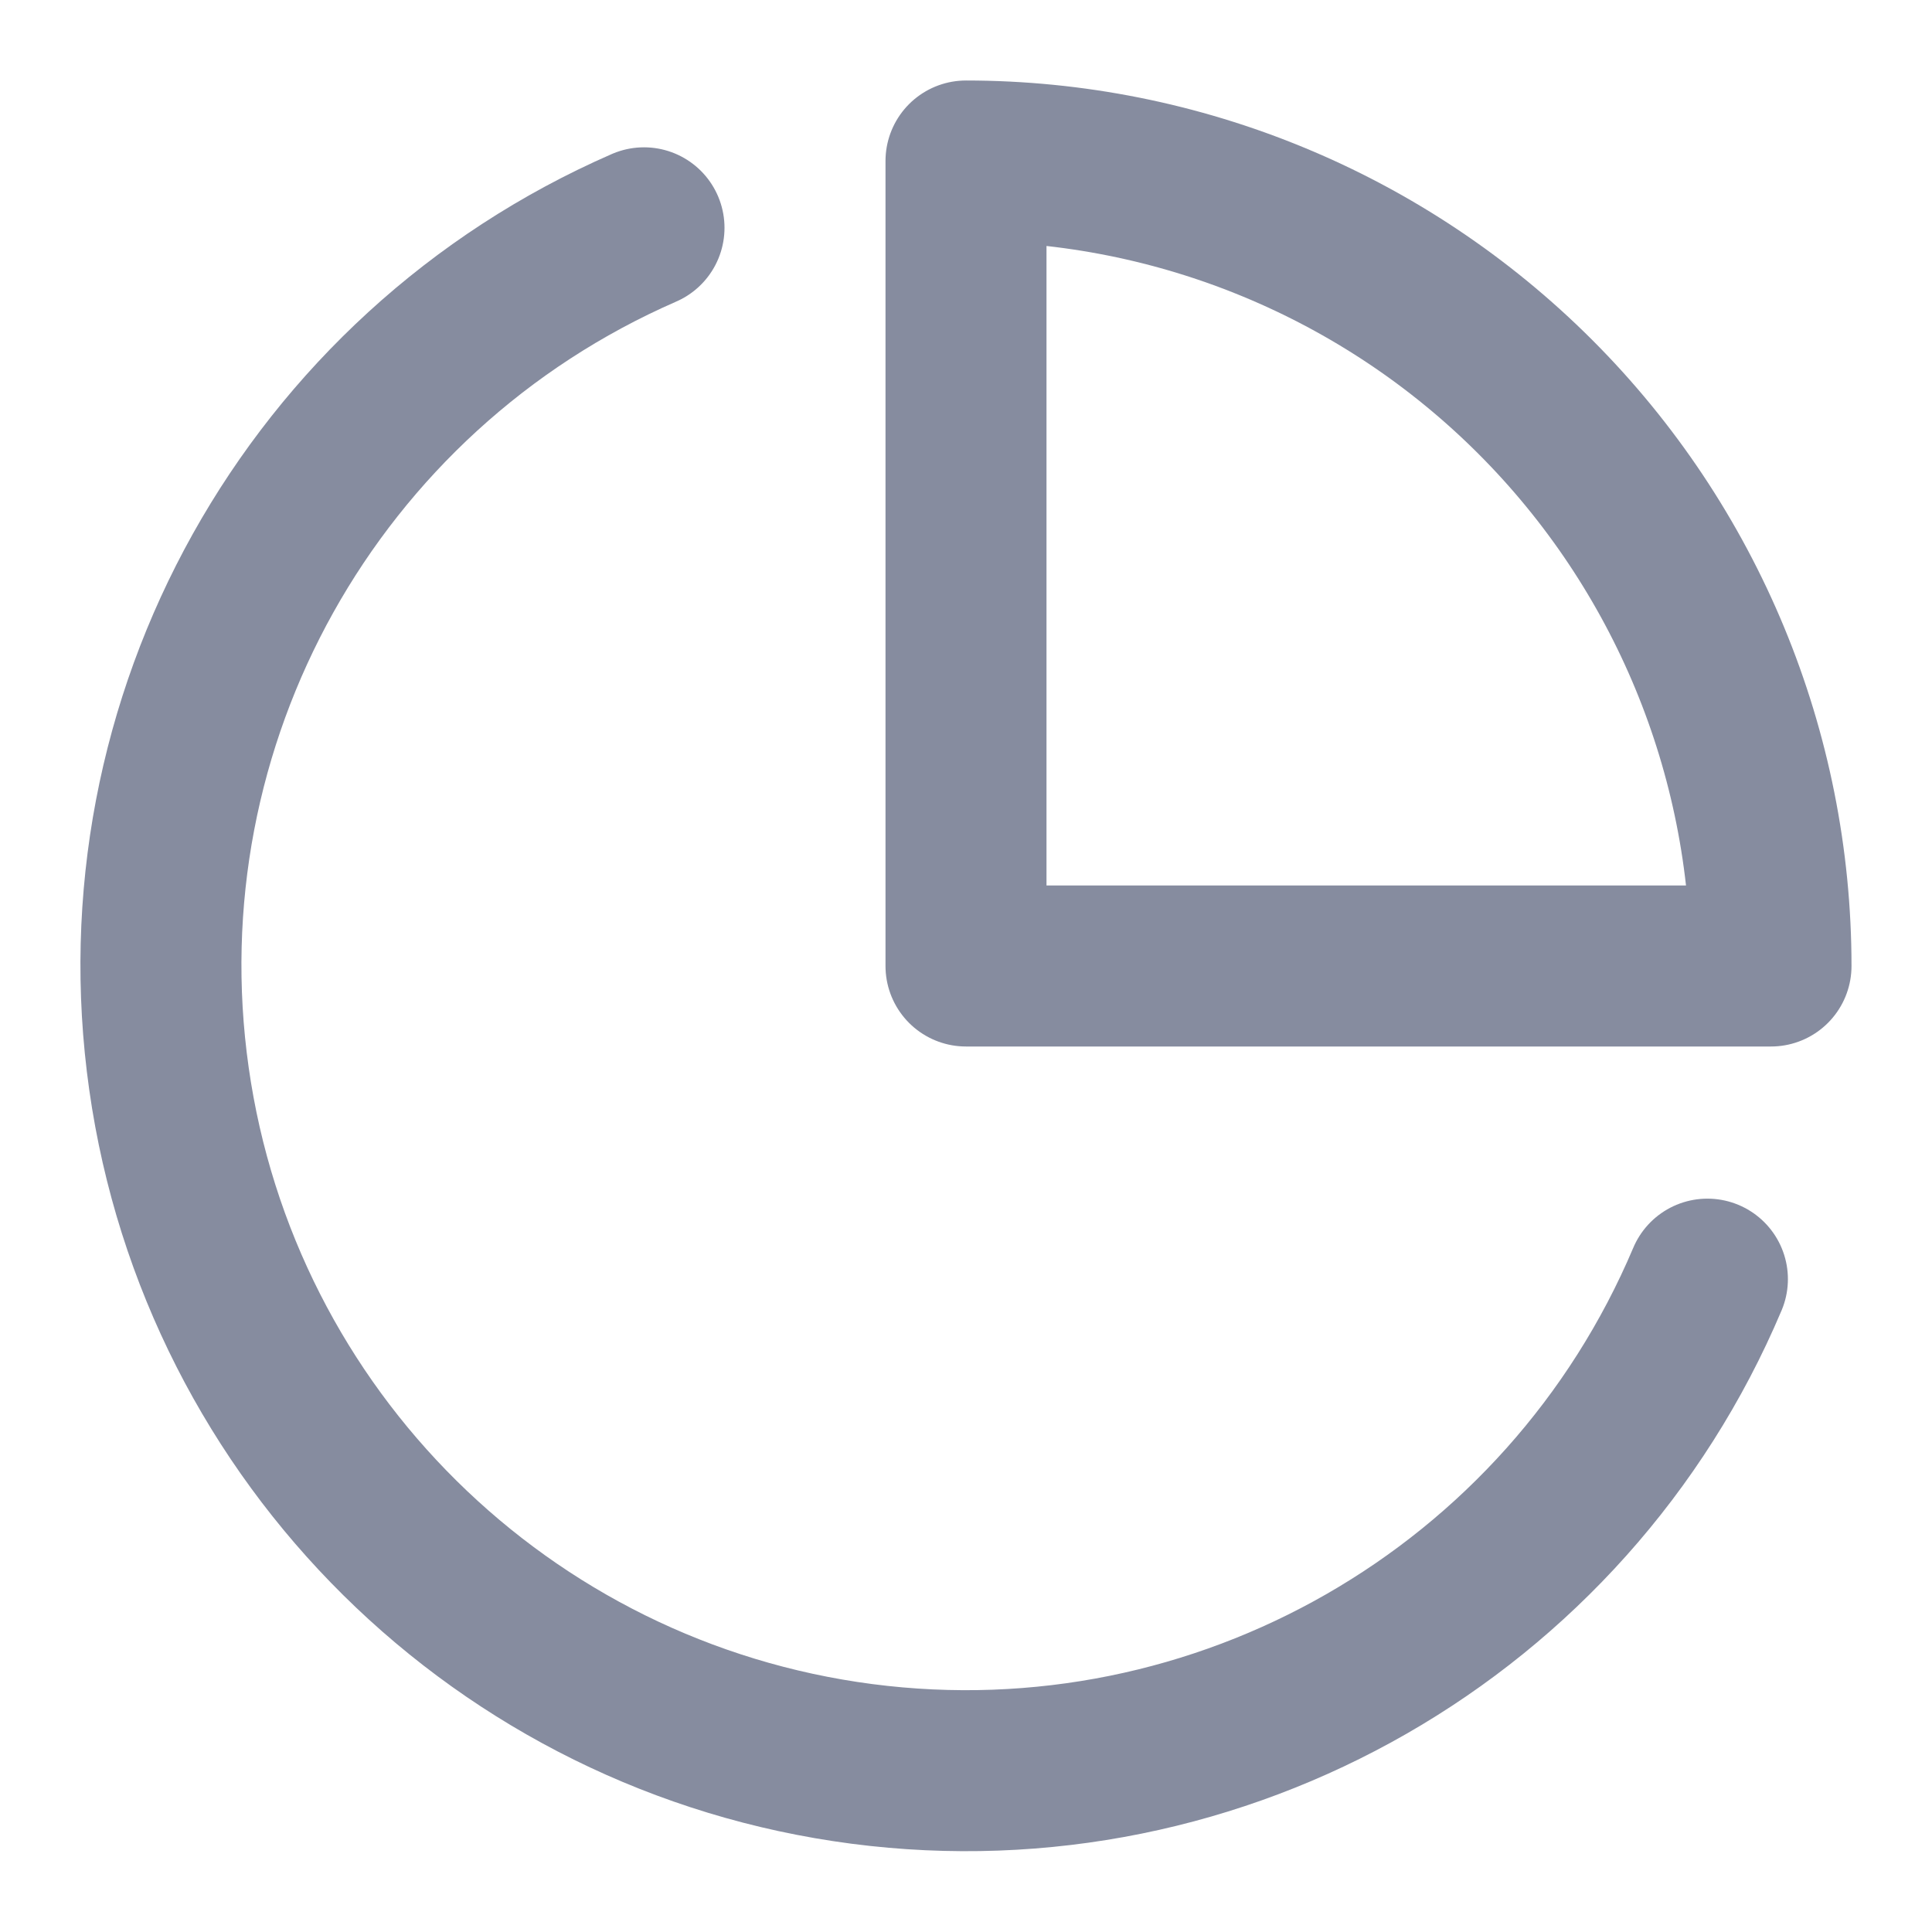
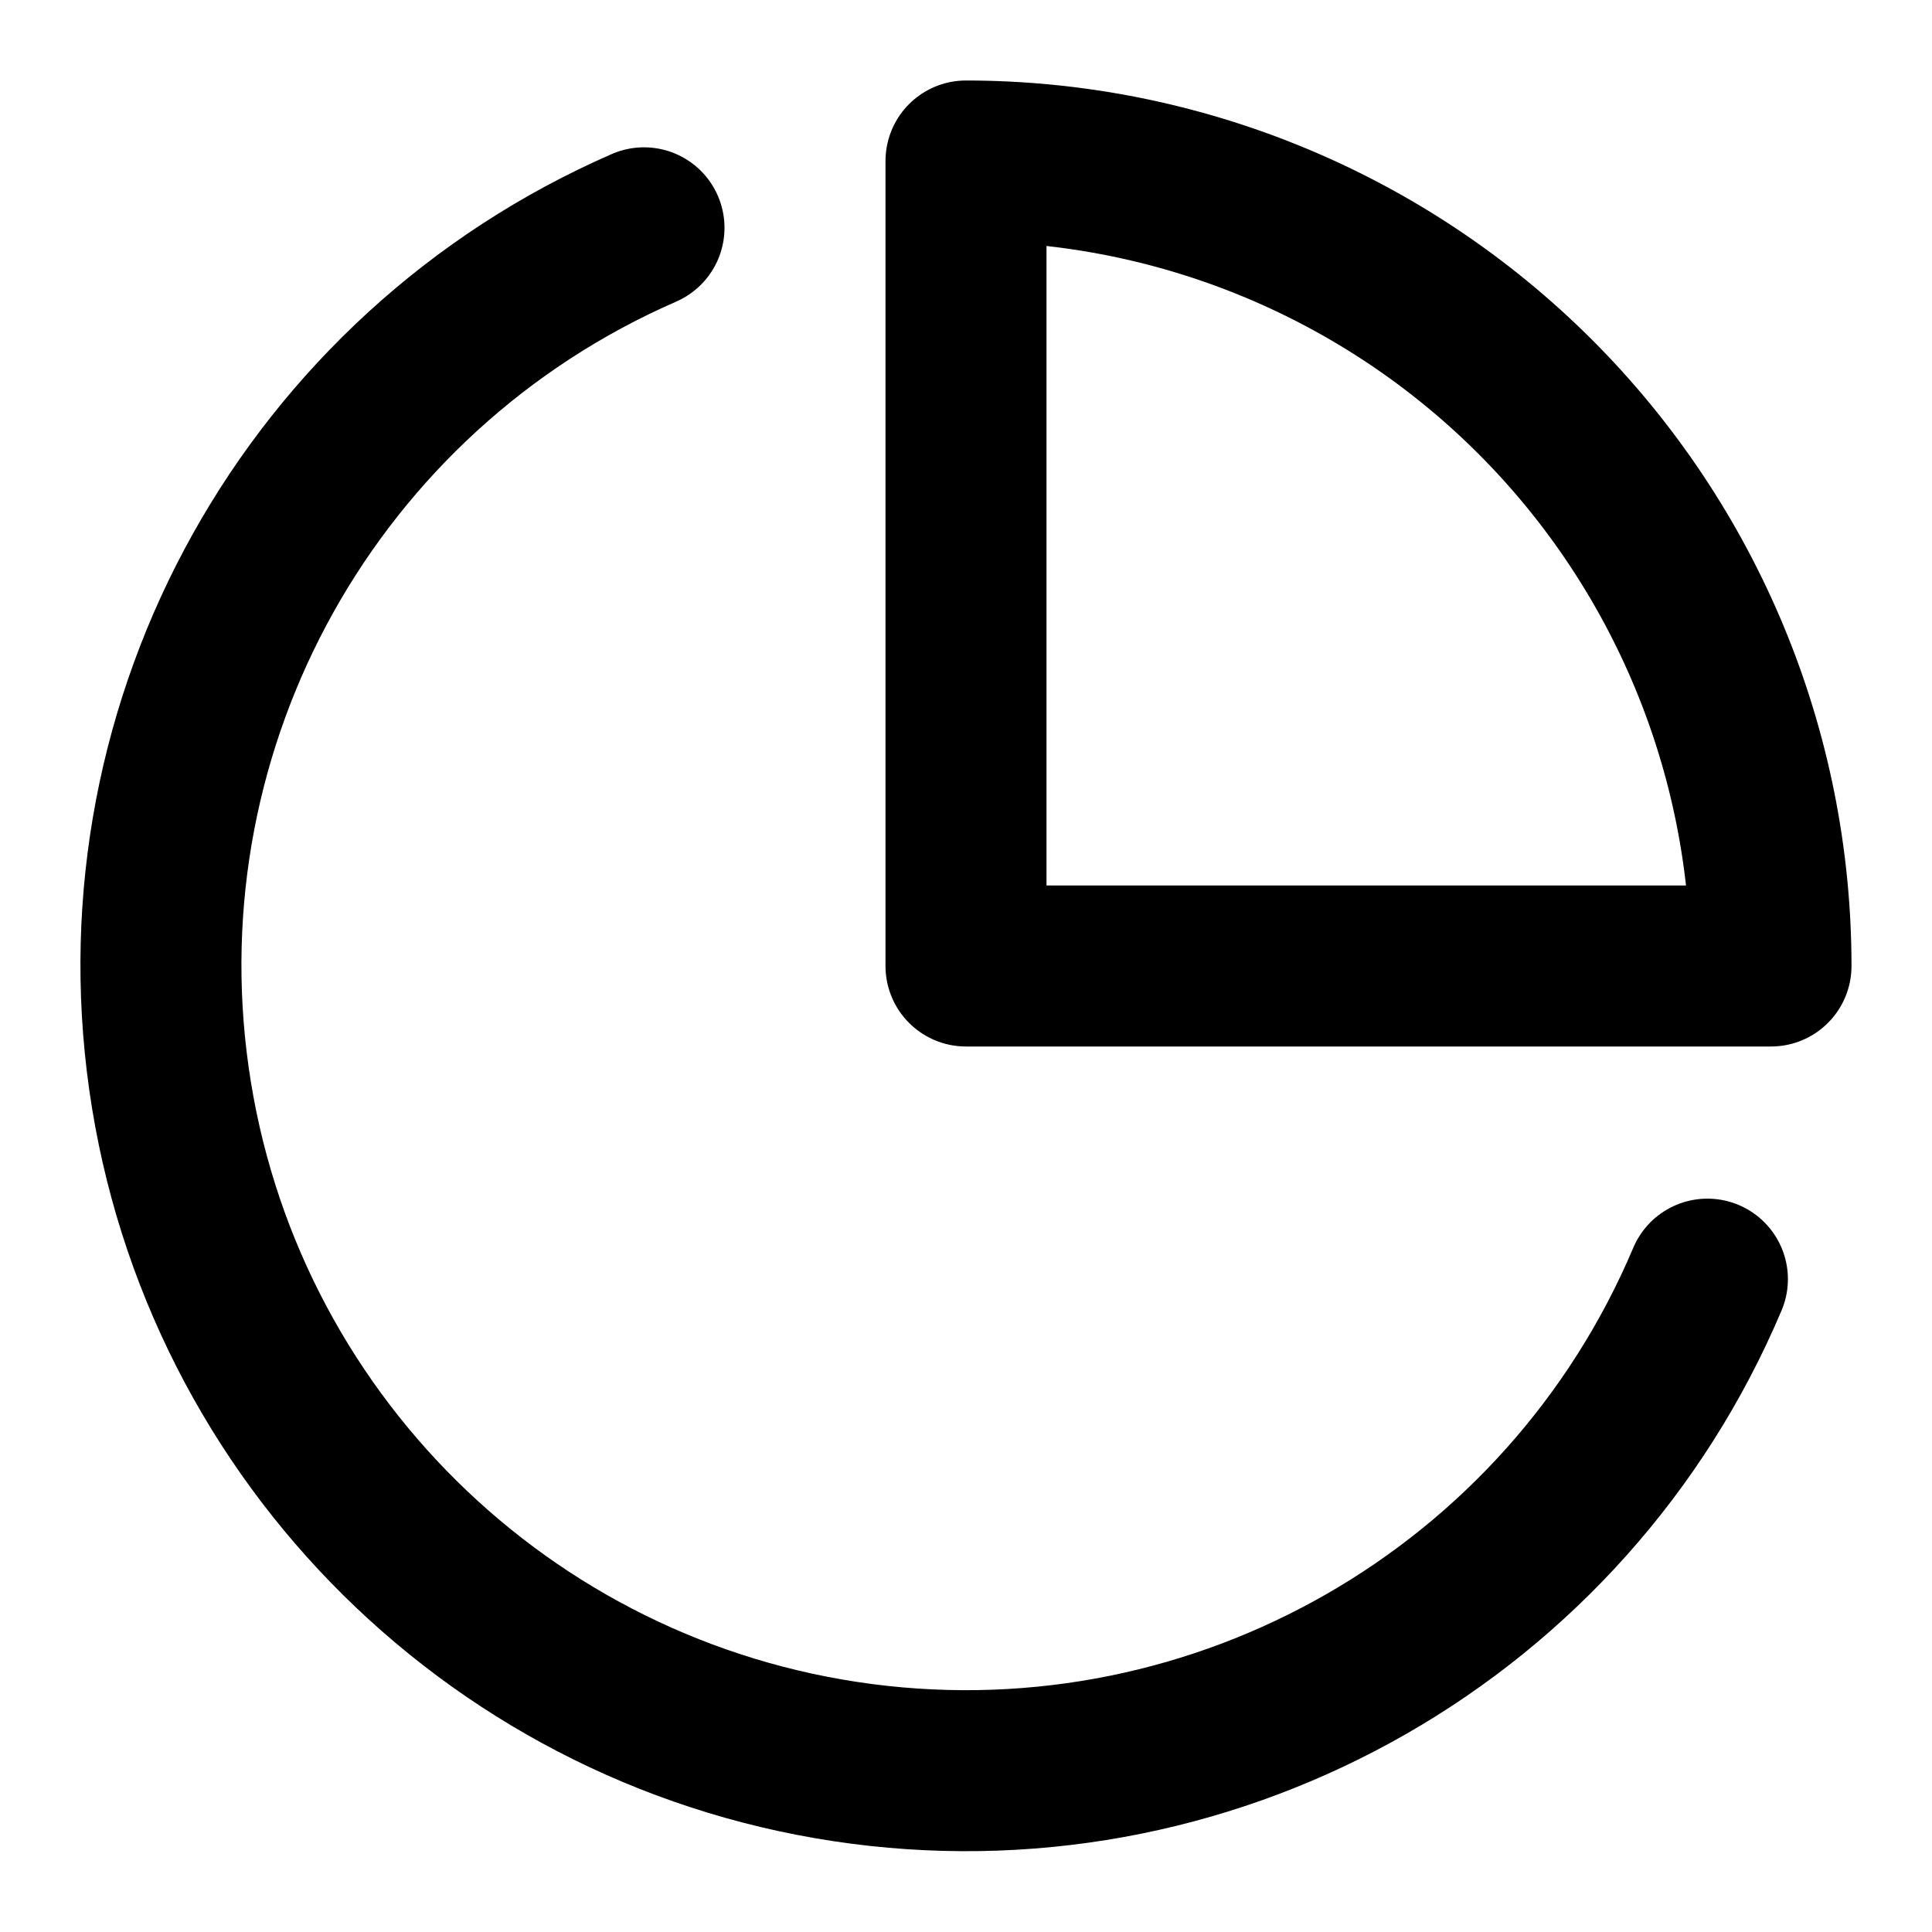
<svg xmlns="http://www.w3.org/2000/svg" width="24" height="24" viewBox="0 0 24 24" fill="none">
-   <path d="M21.21 15.89C19.46 20.029 15.164 22.492 10.708 21.912C6.252 21.331 2.73 17.849 2.099 13.4C1.467 8.951 3.881 4.627 8 2.83" stroke="#868C9F" stroke-width="2" stroke-linecap="round" stroke-linejoin="round" />
-   <path fill-rule="evenodd" clip-rule="evenodd" d="M22 12C22 9.348 20.946 6.804 19.071 4.929C17.196 3.054 14.652 2 12 2V12H22Z" stroke="#868C9F" stroke-width="2" stroke-linecap="round" stroke-linejoin="round" />
+   <path d="M21.21 15.89C19.46 20.029 15.164 22.492 10.708 21.912C6.252 21.331 2.73 17.849 2.099 13.4C1.467 8.951 3.881 4.627 8 2.83" stroke="currentColor" stroke-width="2" stroke-linecap="round" stroke-linejoin="round" />
+   <path fill-rule="evenodd" clip-rule="evenodd" d="M22 12C22 9.348 20.946 6.804 19.071 4.929C17.196 3.054 14.652 2 12 2V12H22Z" stroke="currentColor" stroke-width="2" stroke-linecap="round" stroke-linejoin="round" />
</svg>
